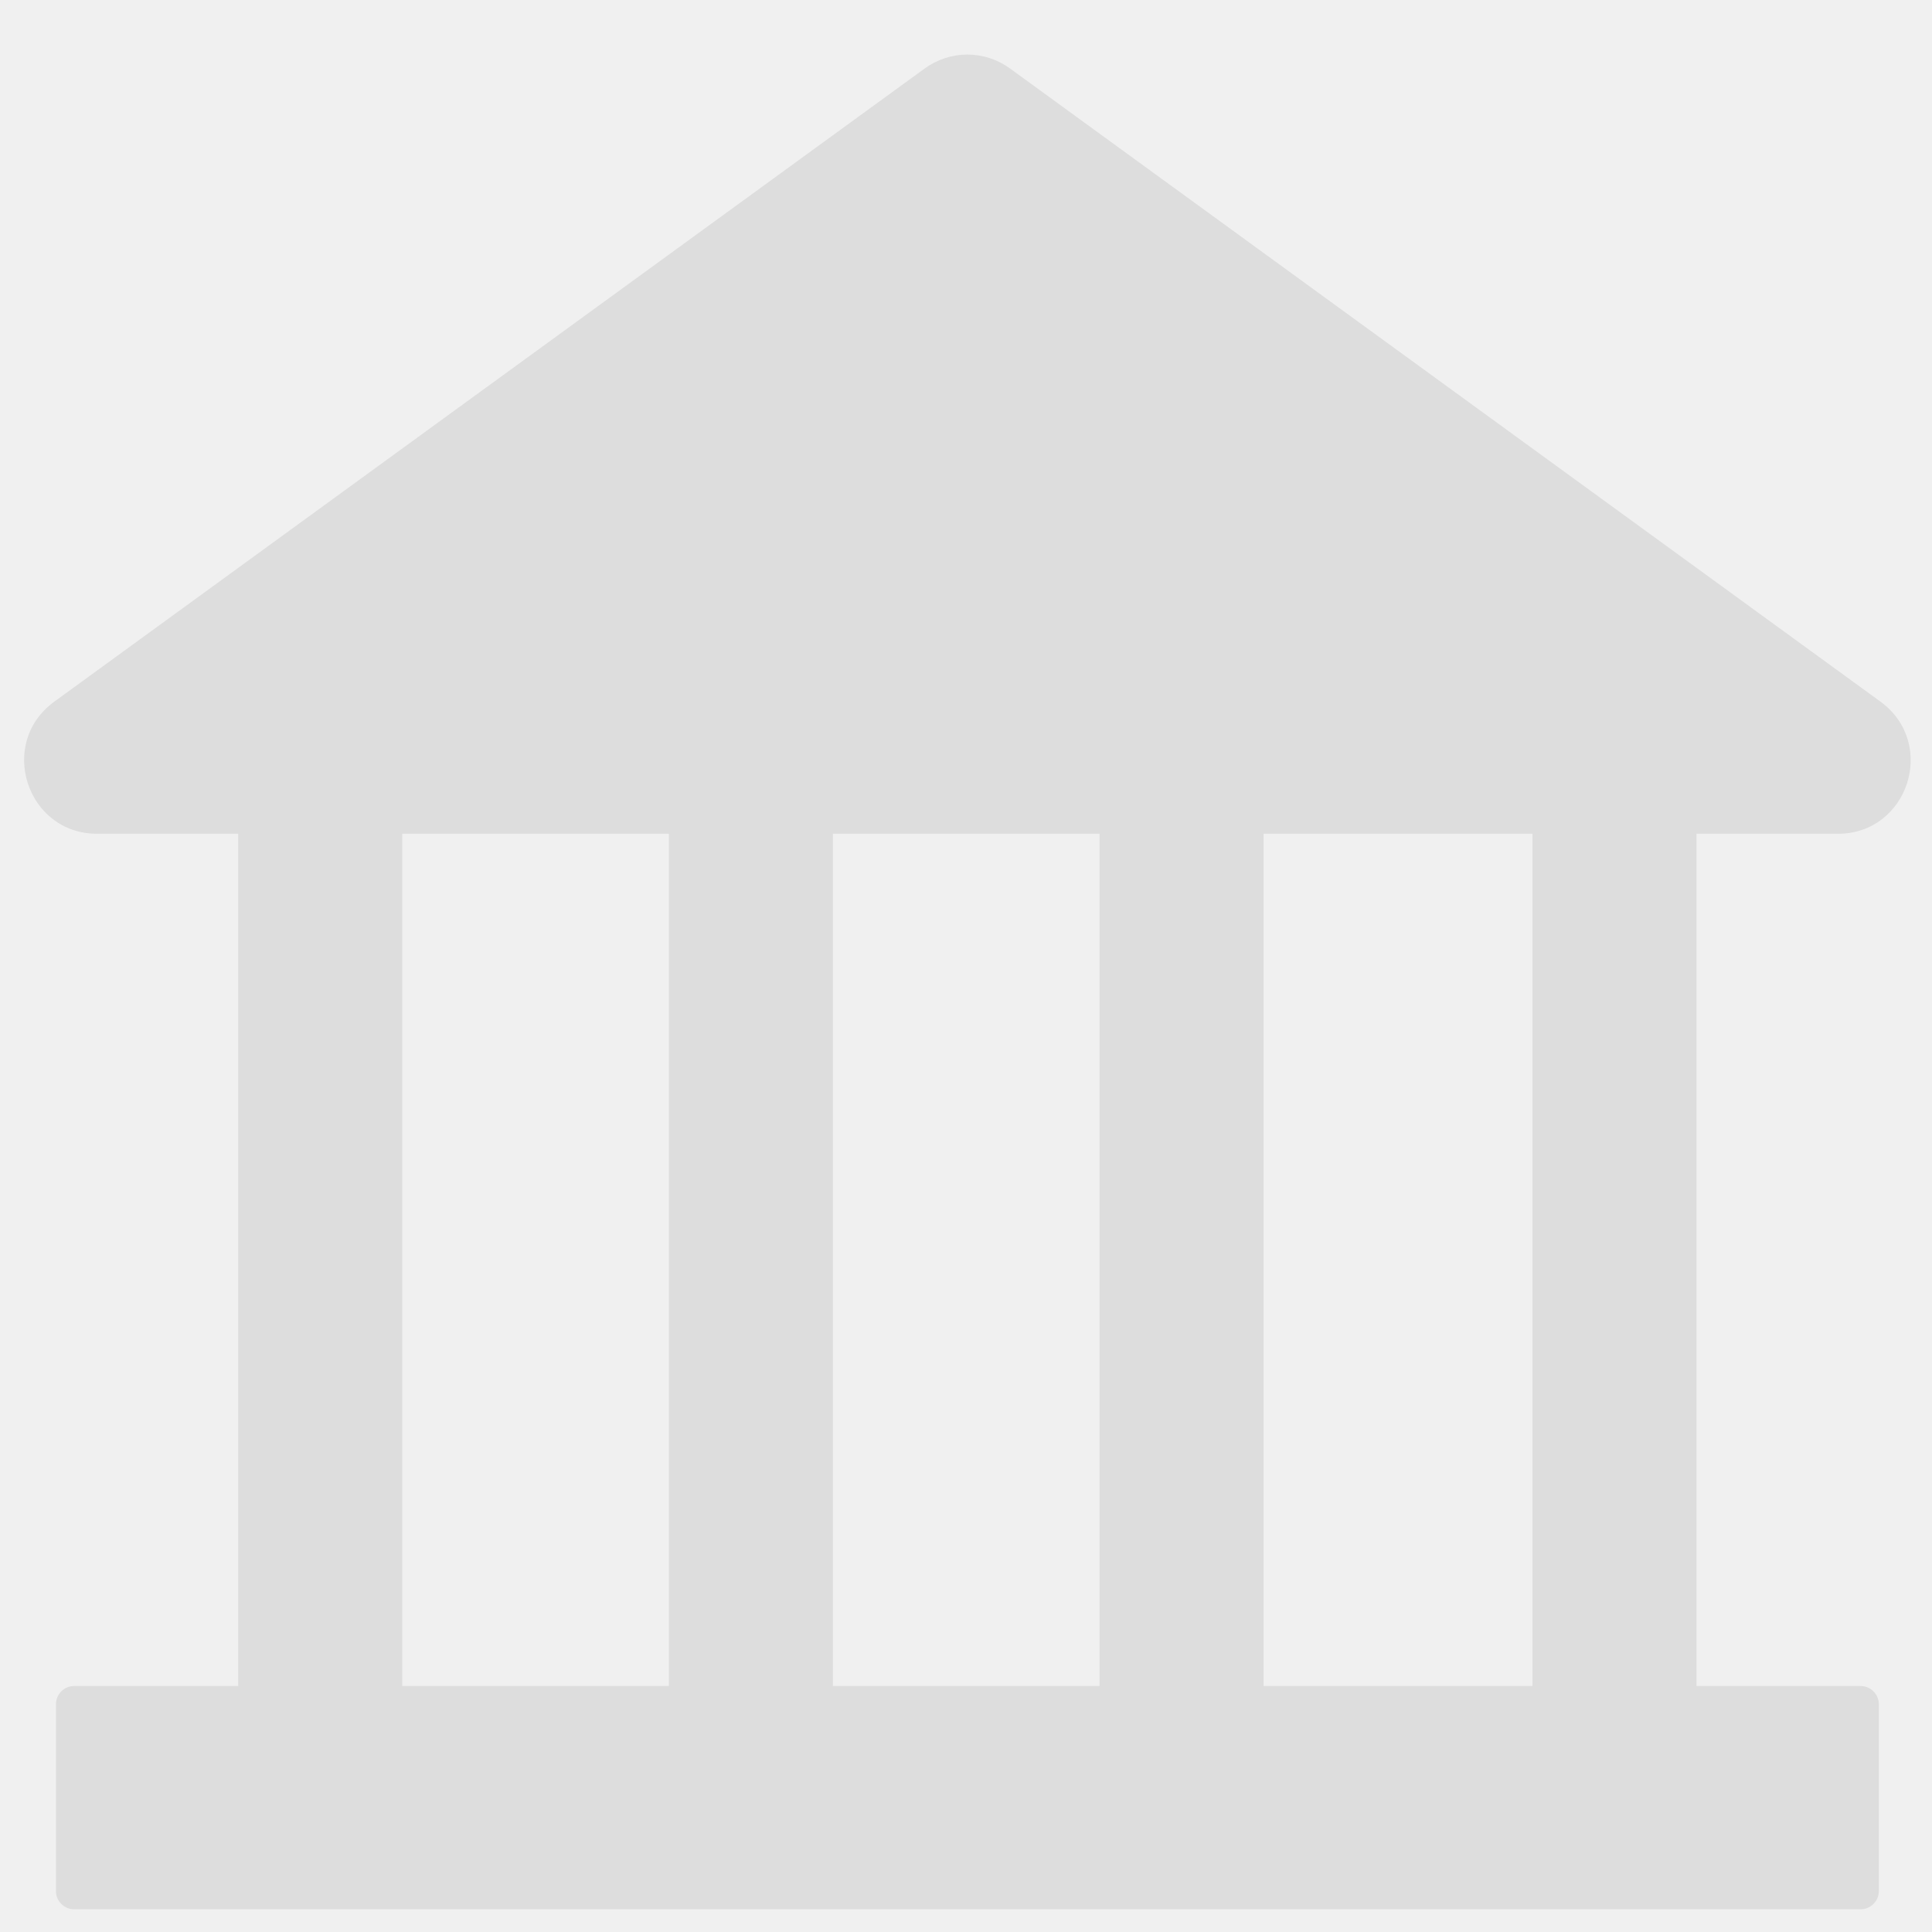
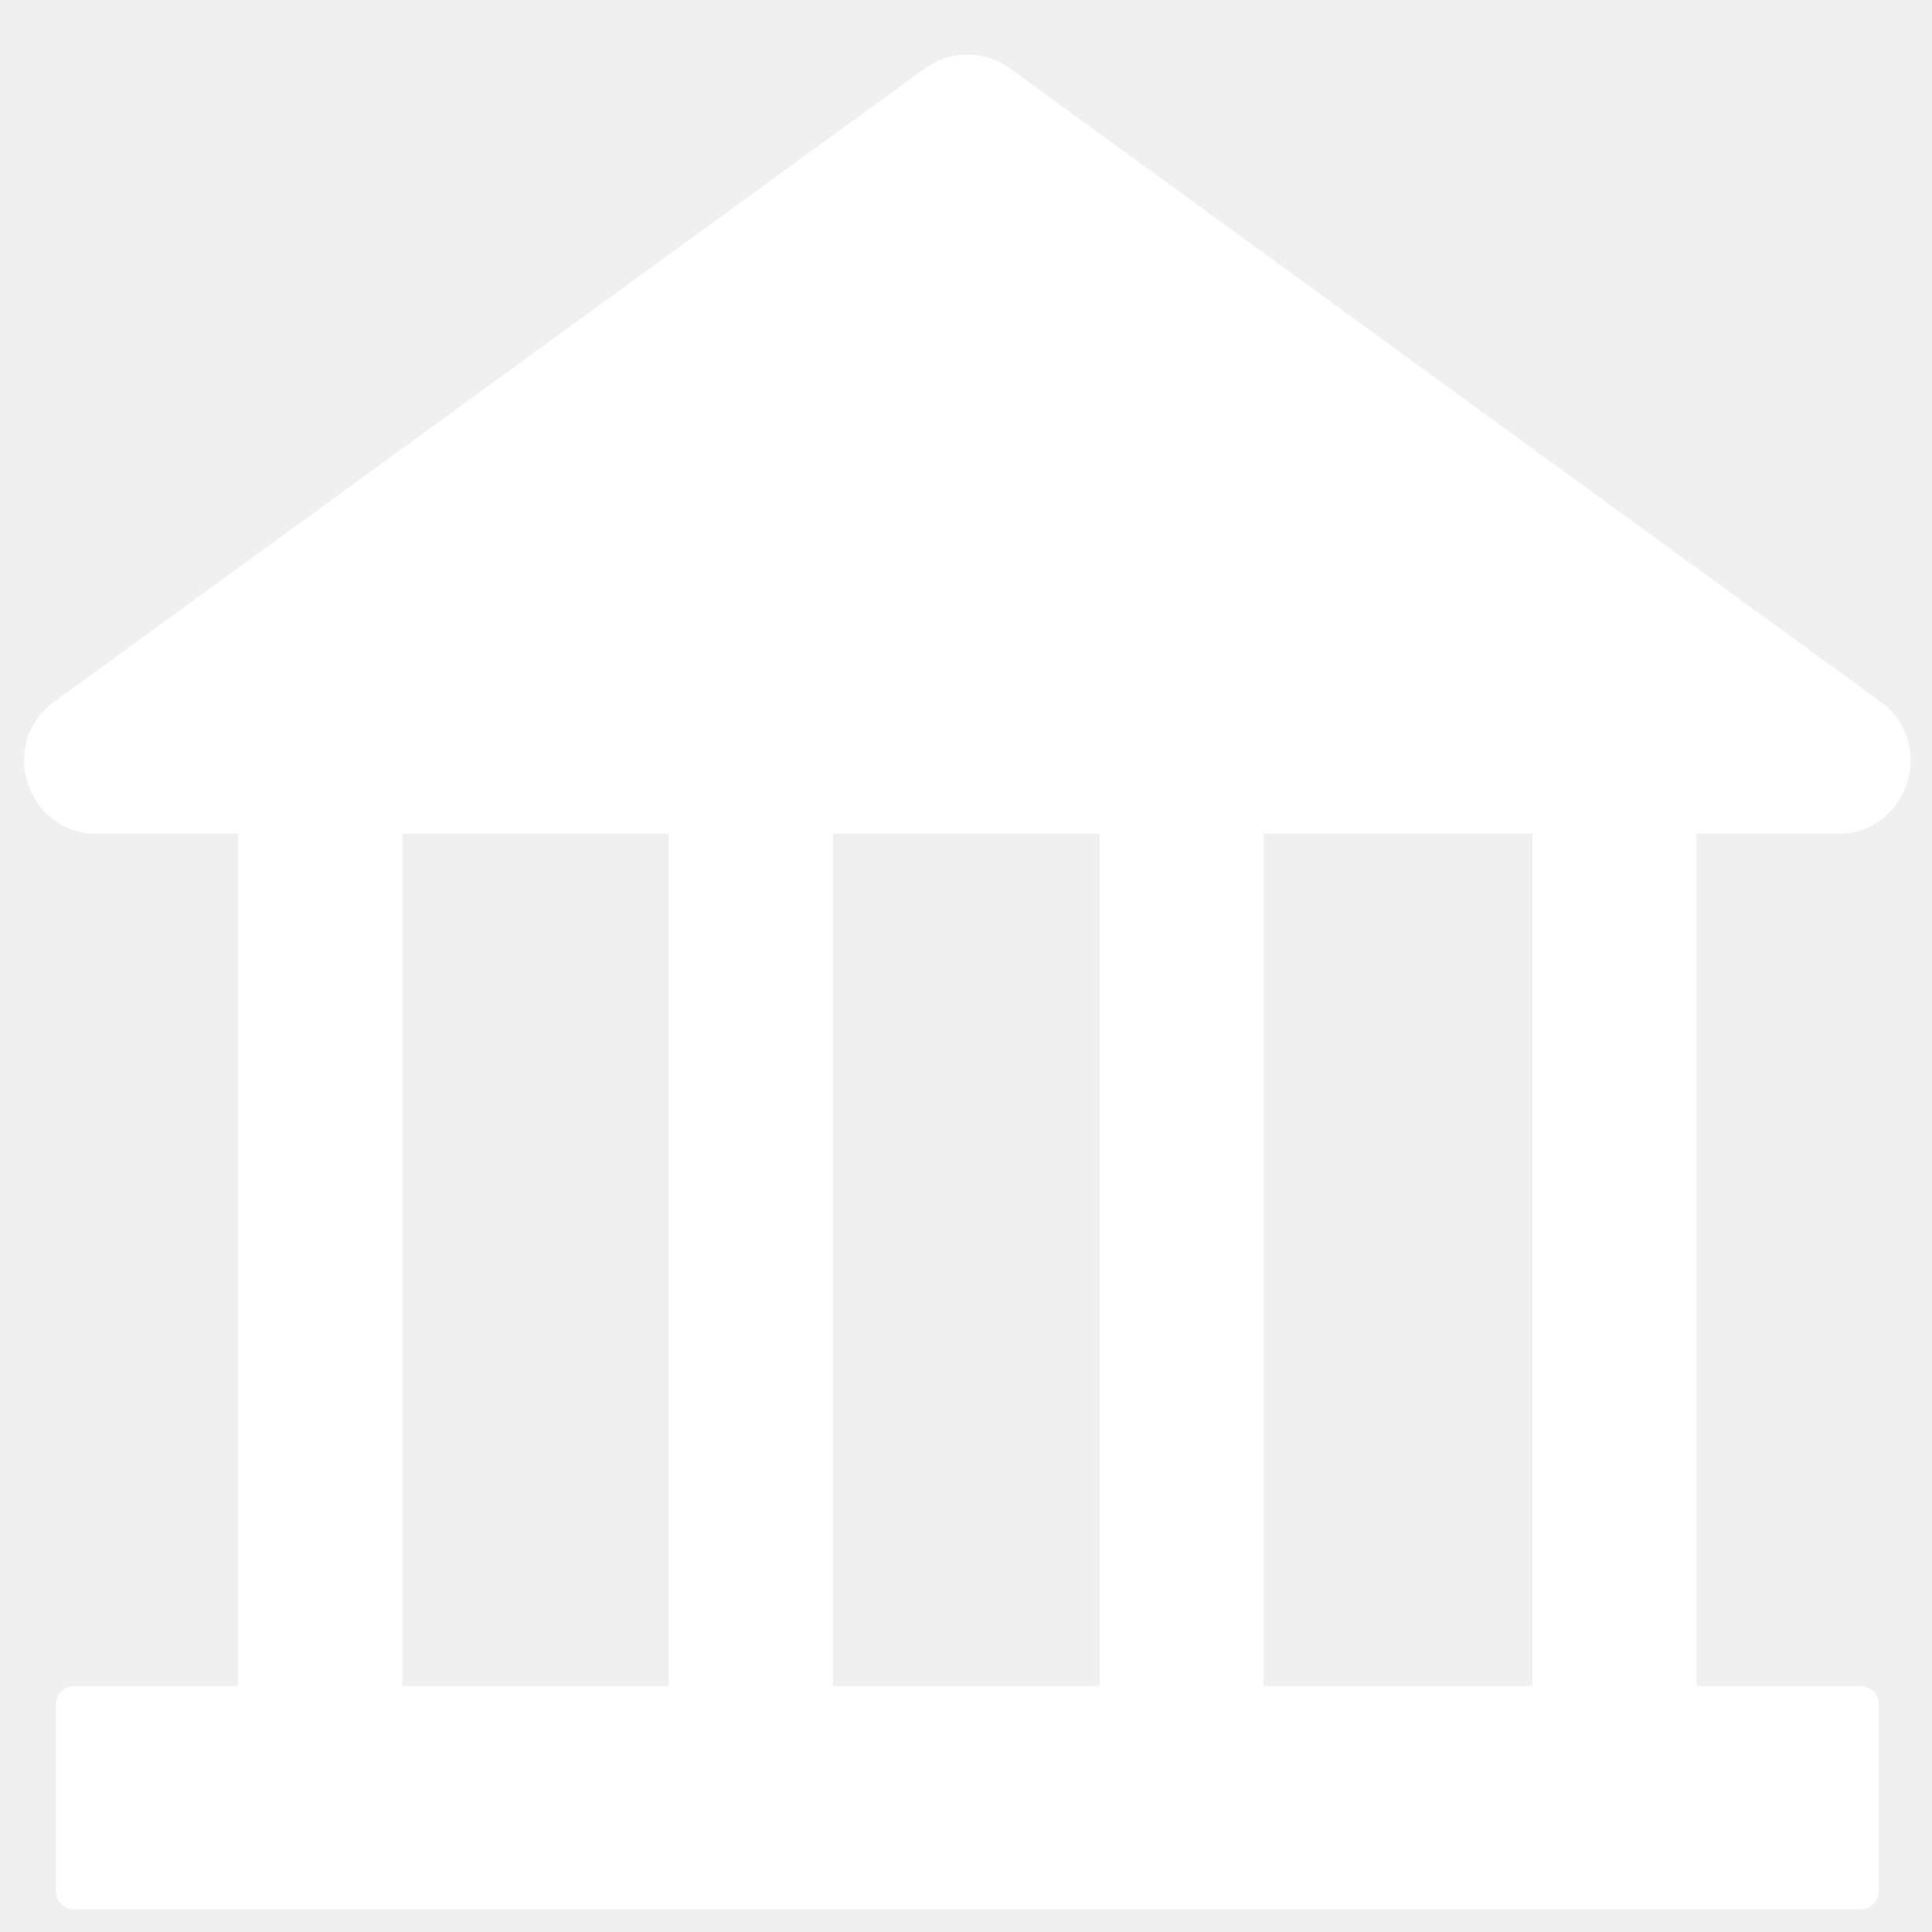
<svg xmlns="http://www.w3.org/2000/svg" width="25" height="25" viewBox="0 0 25 25" fill="none">
-   <path d="M23.782 10.789C24.693 10.789 25.073 9.619 24.333 9.079L13.072 0.888C12.911 0.77 12.717 0.706 12.518 0.706C12.319 0.706 12.124 0.77 11.963 0.888L0.703 9.079C-0.037 9.616 0.343 10.789 1.257 10.789H3.082V21.817H0.959C0.83 21.817 0.724 21.923 0.724 22.053V24.471C0.724 24.6 0.83 24.706 0.959 24.706H24.076C24.206 24.706 24.312 24.6 24.312 24.471V22.053C24.312 21.923 24.206 21.817 24.076 21.817H21.953V10.789H23.782ZM8.655 21.817H5.205V10.789H8.655V21.817ZM14.228 21.817H10.778V10.789H14.228V21.817ZM19.83 21.817H16.351V10.789H19.83V21.817Z" fill="#DDDDDD" />
+   <path d="M23.782 10.789C24.693 10.789 25.073 9.619 24.333 9.079L13.072 0.888C12.911 0.77 12.717 0.706 12.518 0.706C12.319 0.706 12.124 0.77 11.963 0.888L0.703 9.079C-0.037 9.616 0.343 10.789 1.257 10.789H3.082V21.817H0.959C0.83 21.817 0.724 21.923 0.724 22.053V24.471C0.724 24.6 0.83 24.706 0.959 24.706H24.076C24.206 24.706 24.312 24.6 24.312 24.471V22.053C24.312 21.923 24.206 21.817 24.076 21.817H21.953V10.789H23.782ZM8.655 21.817H5.205V10.789H8.655V21.817ZM14.228 21.817H10.778V10.789H14.228V21.817ZM19.83 21.817H16.351V10.789H19.83V21.817Z" fill="#ffffff" />
</svg>
